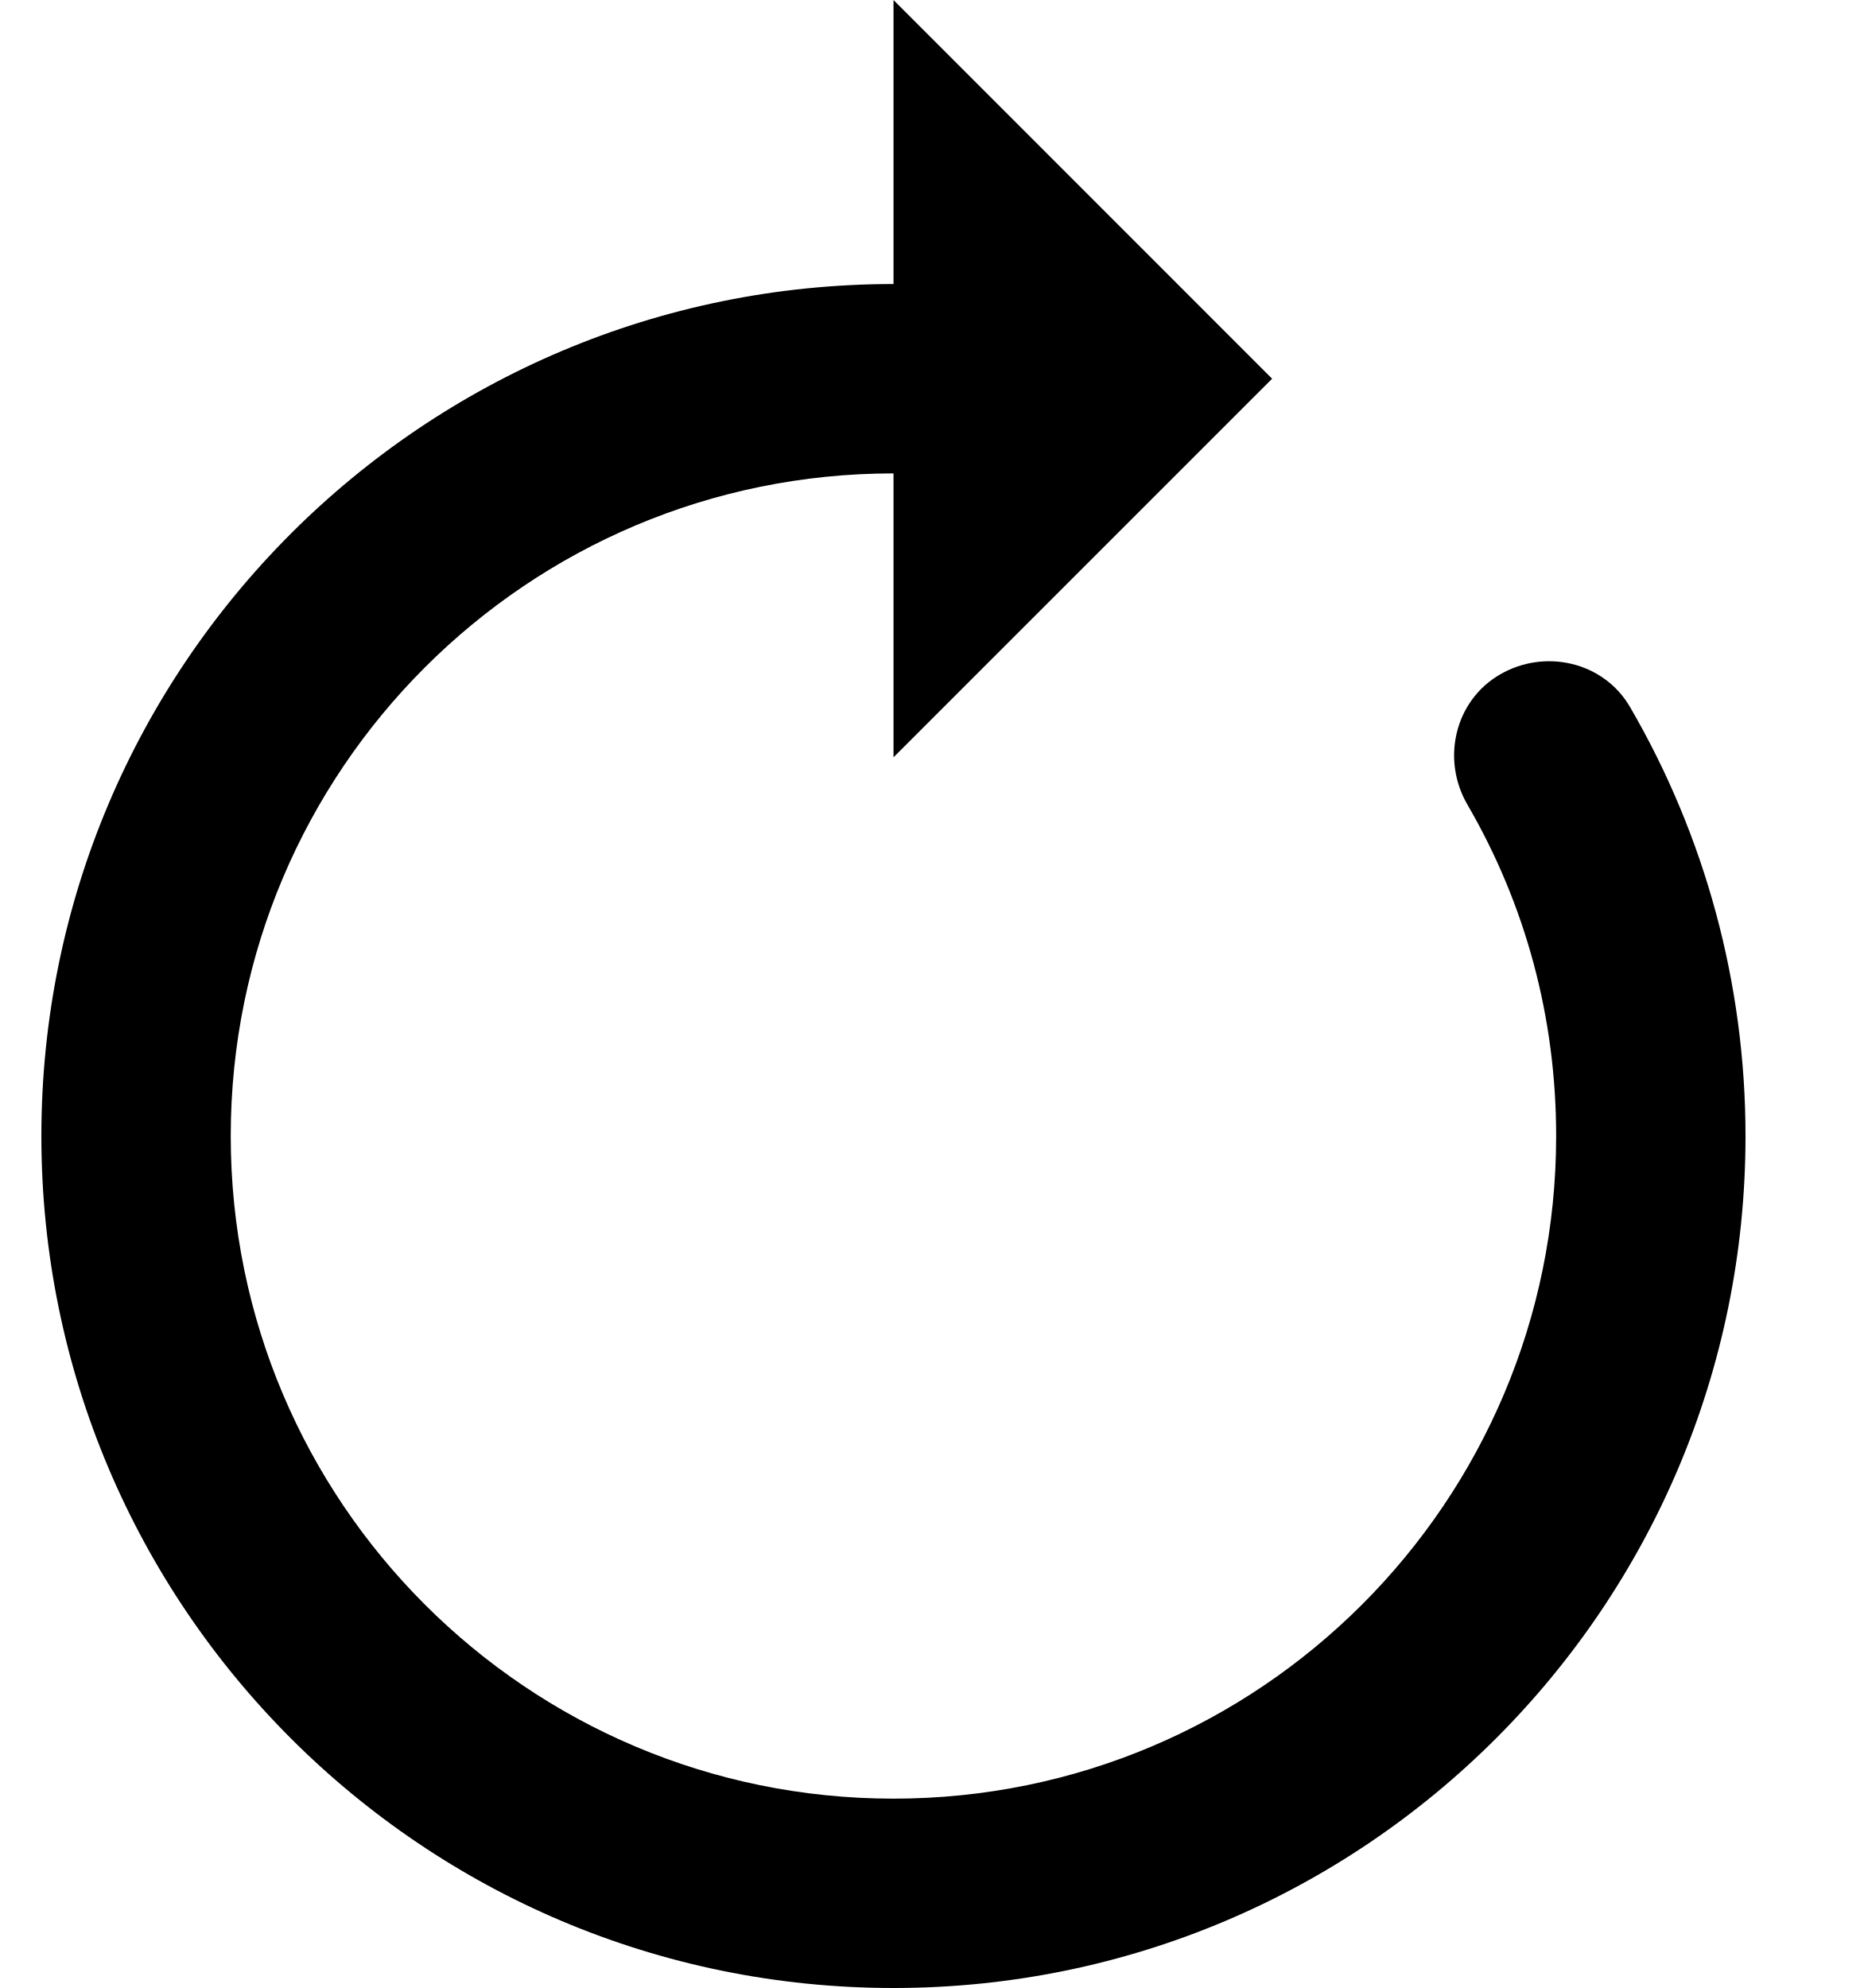
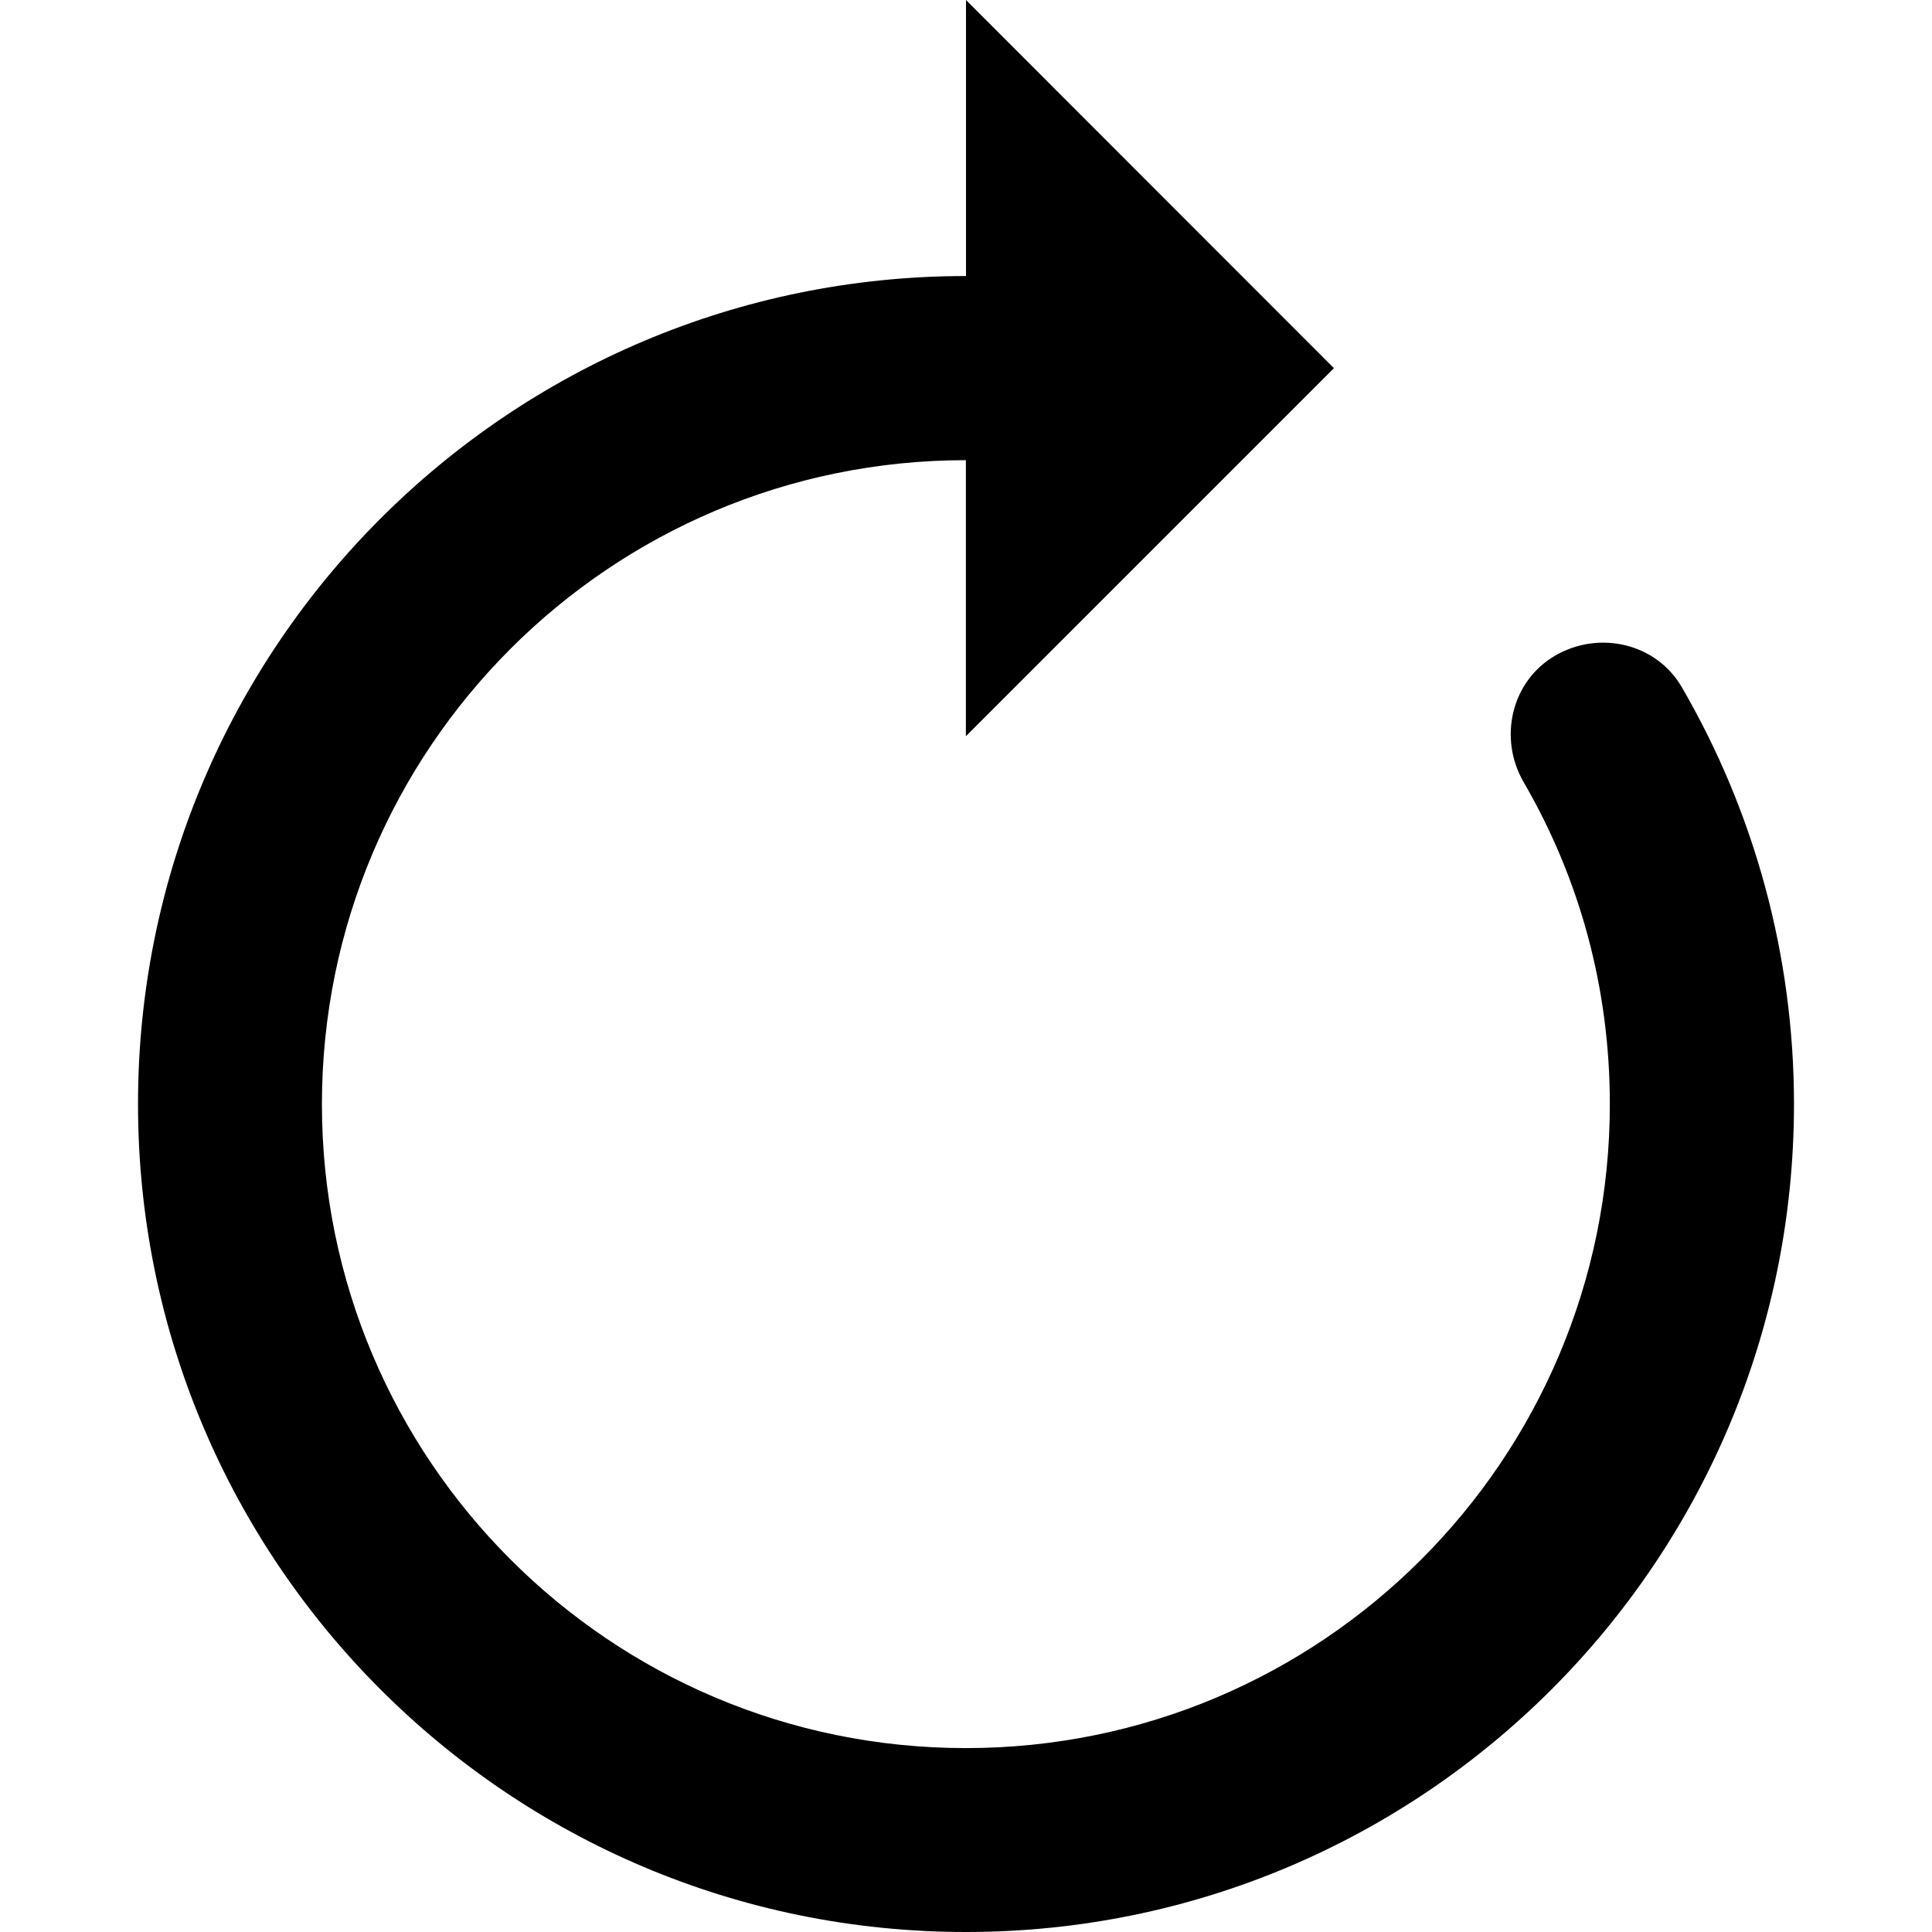
- <svg xmlns="http://www.w3.org/2000/svg" viewBox="0 0 15 16">
-   <path d="M7.191 0V2.286C3.403 2.286 0.333 5.356 0.333 9.143C0.333 12.93 3.403 16 7.191 16C10.978 16 14.048 12.93 14.048 9.143C14.048 7.918 13.722 6.727 13.119 5.691C12.908 5.327 12.435 5.217 12.071 5.429C11.708 5.64 11.598 6.112 11.81 6.476C12.278 7.282 12.524 8.189 12.524 9.143C12.524 12.088 10.136 14.476 7.191 14.476C4.245 14.476 1.857 12.088 1.857 9.143C1.857 6.197 4.245 3.81 7.191 3.81V6.095L10.238 3.048L7.191 0Z" />
+ <svg xmlns="http://www.w3.org/2000/svg" viewBox="0 0 16 16">
+   <path d="m 8,0 v 2.286 c -3.787,0 -6.857,3.07 -6.857,6.857 0,3.787 3.07,6.857 6.857,6.857 3.787,0 6.857,-3.07 6.857,-6.857 0,-1.225 -0.326,-2.415 -0.929,-3.452 -0.211,-0.364 -0.684,-0.473 -1.048,-0.262 -0.364,0.211 -0.473,0.684 -0.262,1.048 0.468,0.806 0.714,1.713 0.714,2.667 0,2.946 -2.388,5.333 -5.333,5.333 -2.946,0 -5.333,-2.388 -5.333,-5.333 0,-2.946 2.388,-5.333 5.333,-5.333 v 2.286 l 3.048,-3.048 z" />
</svg>
